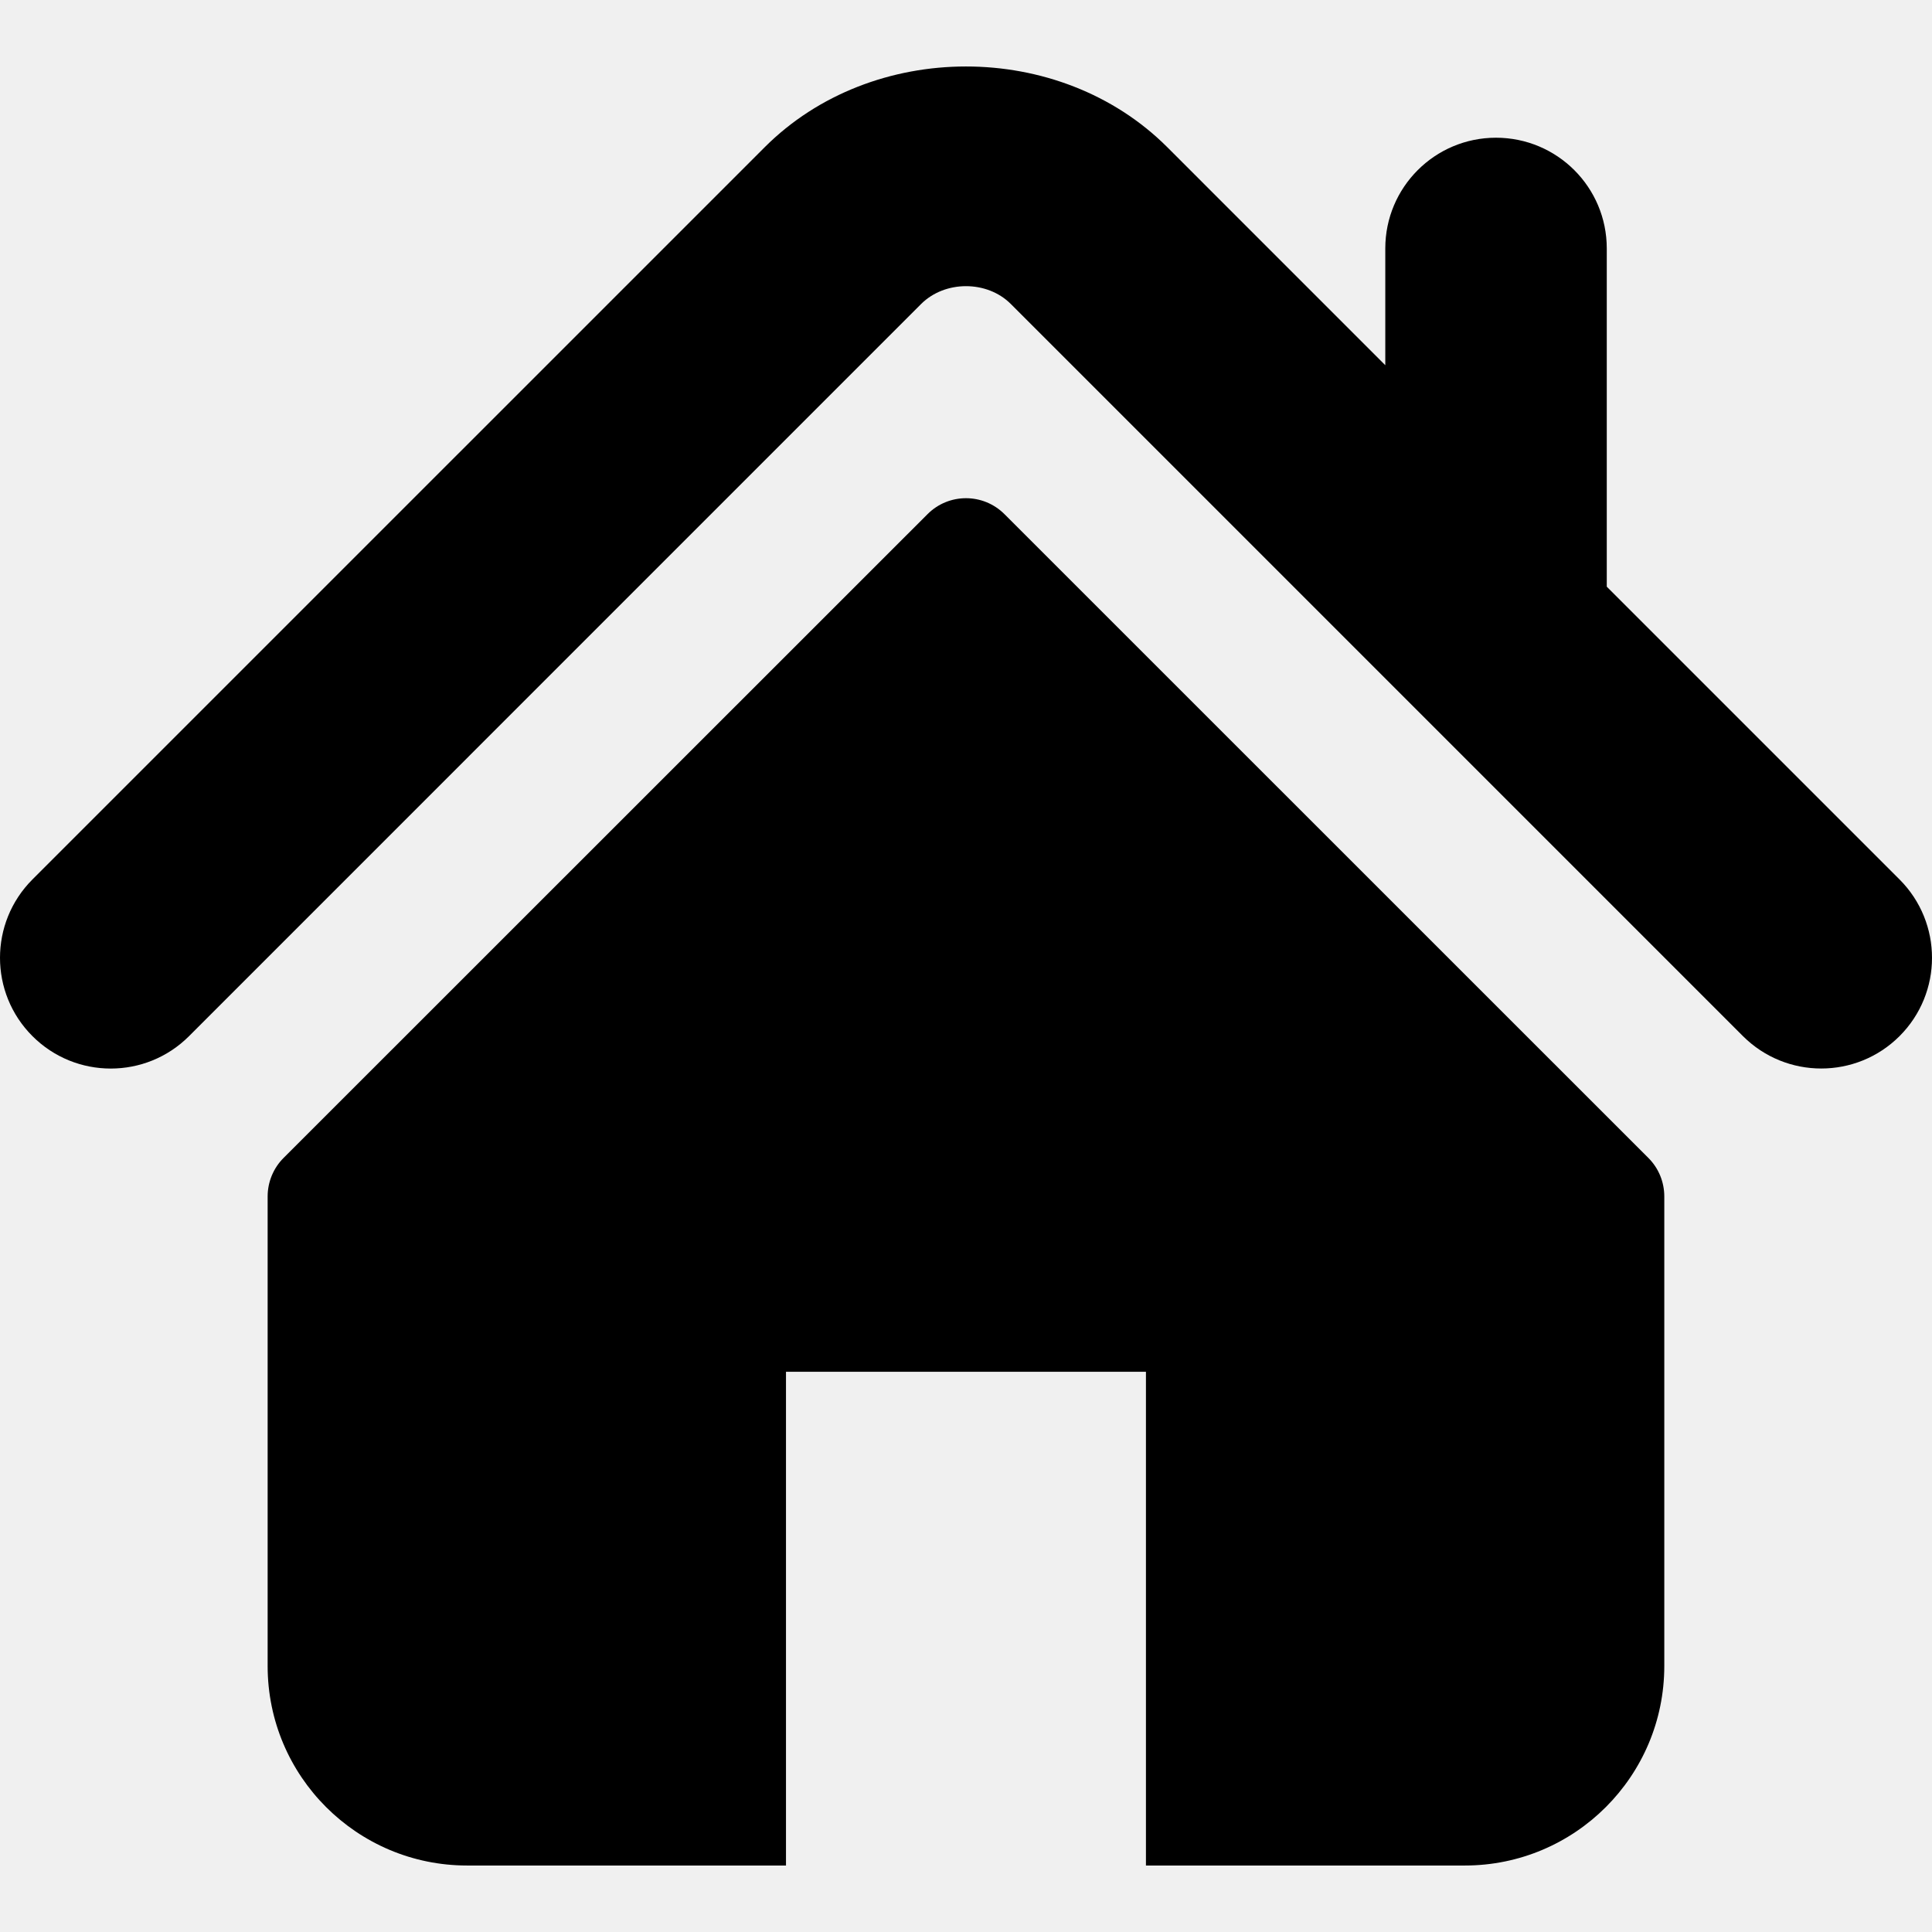
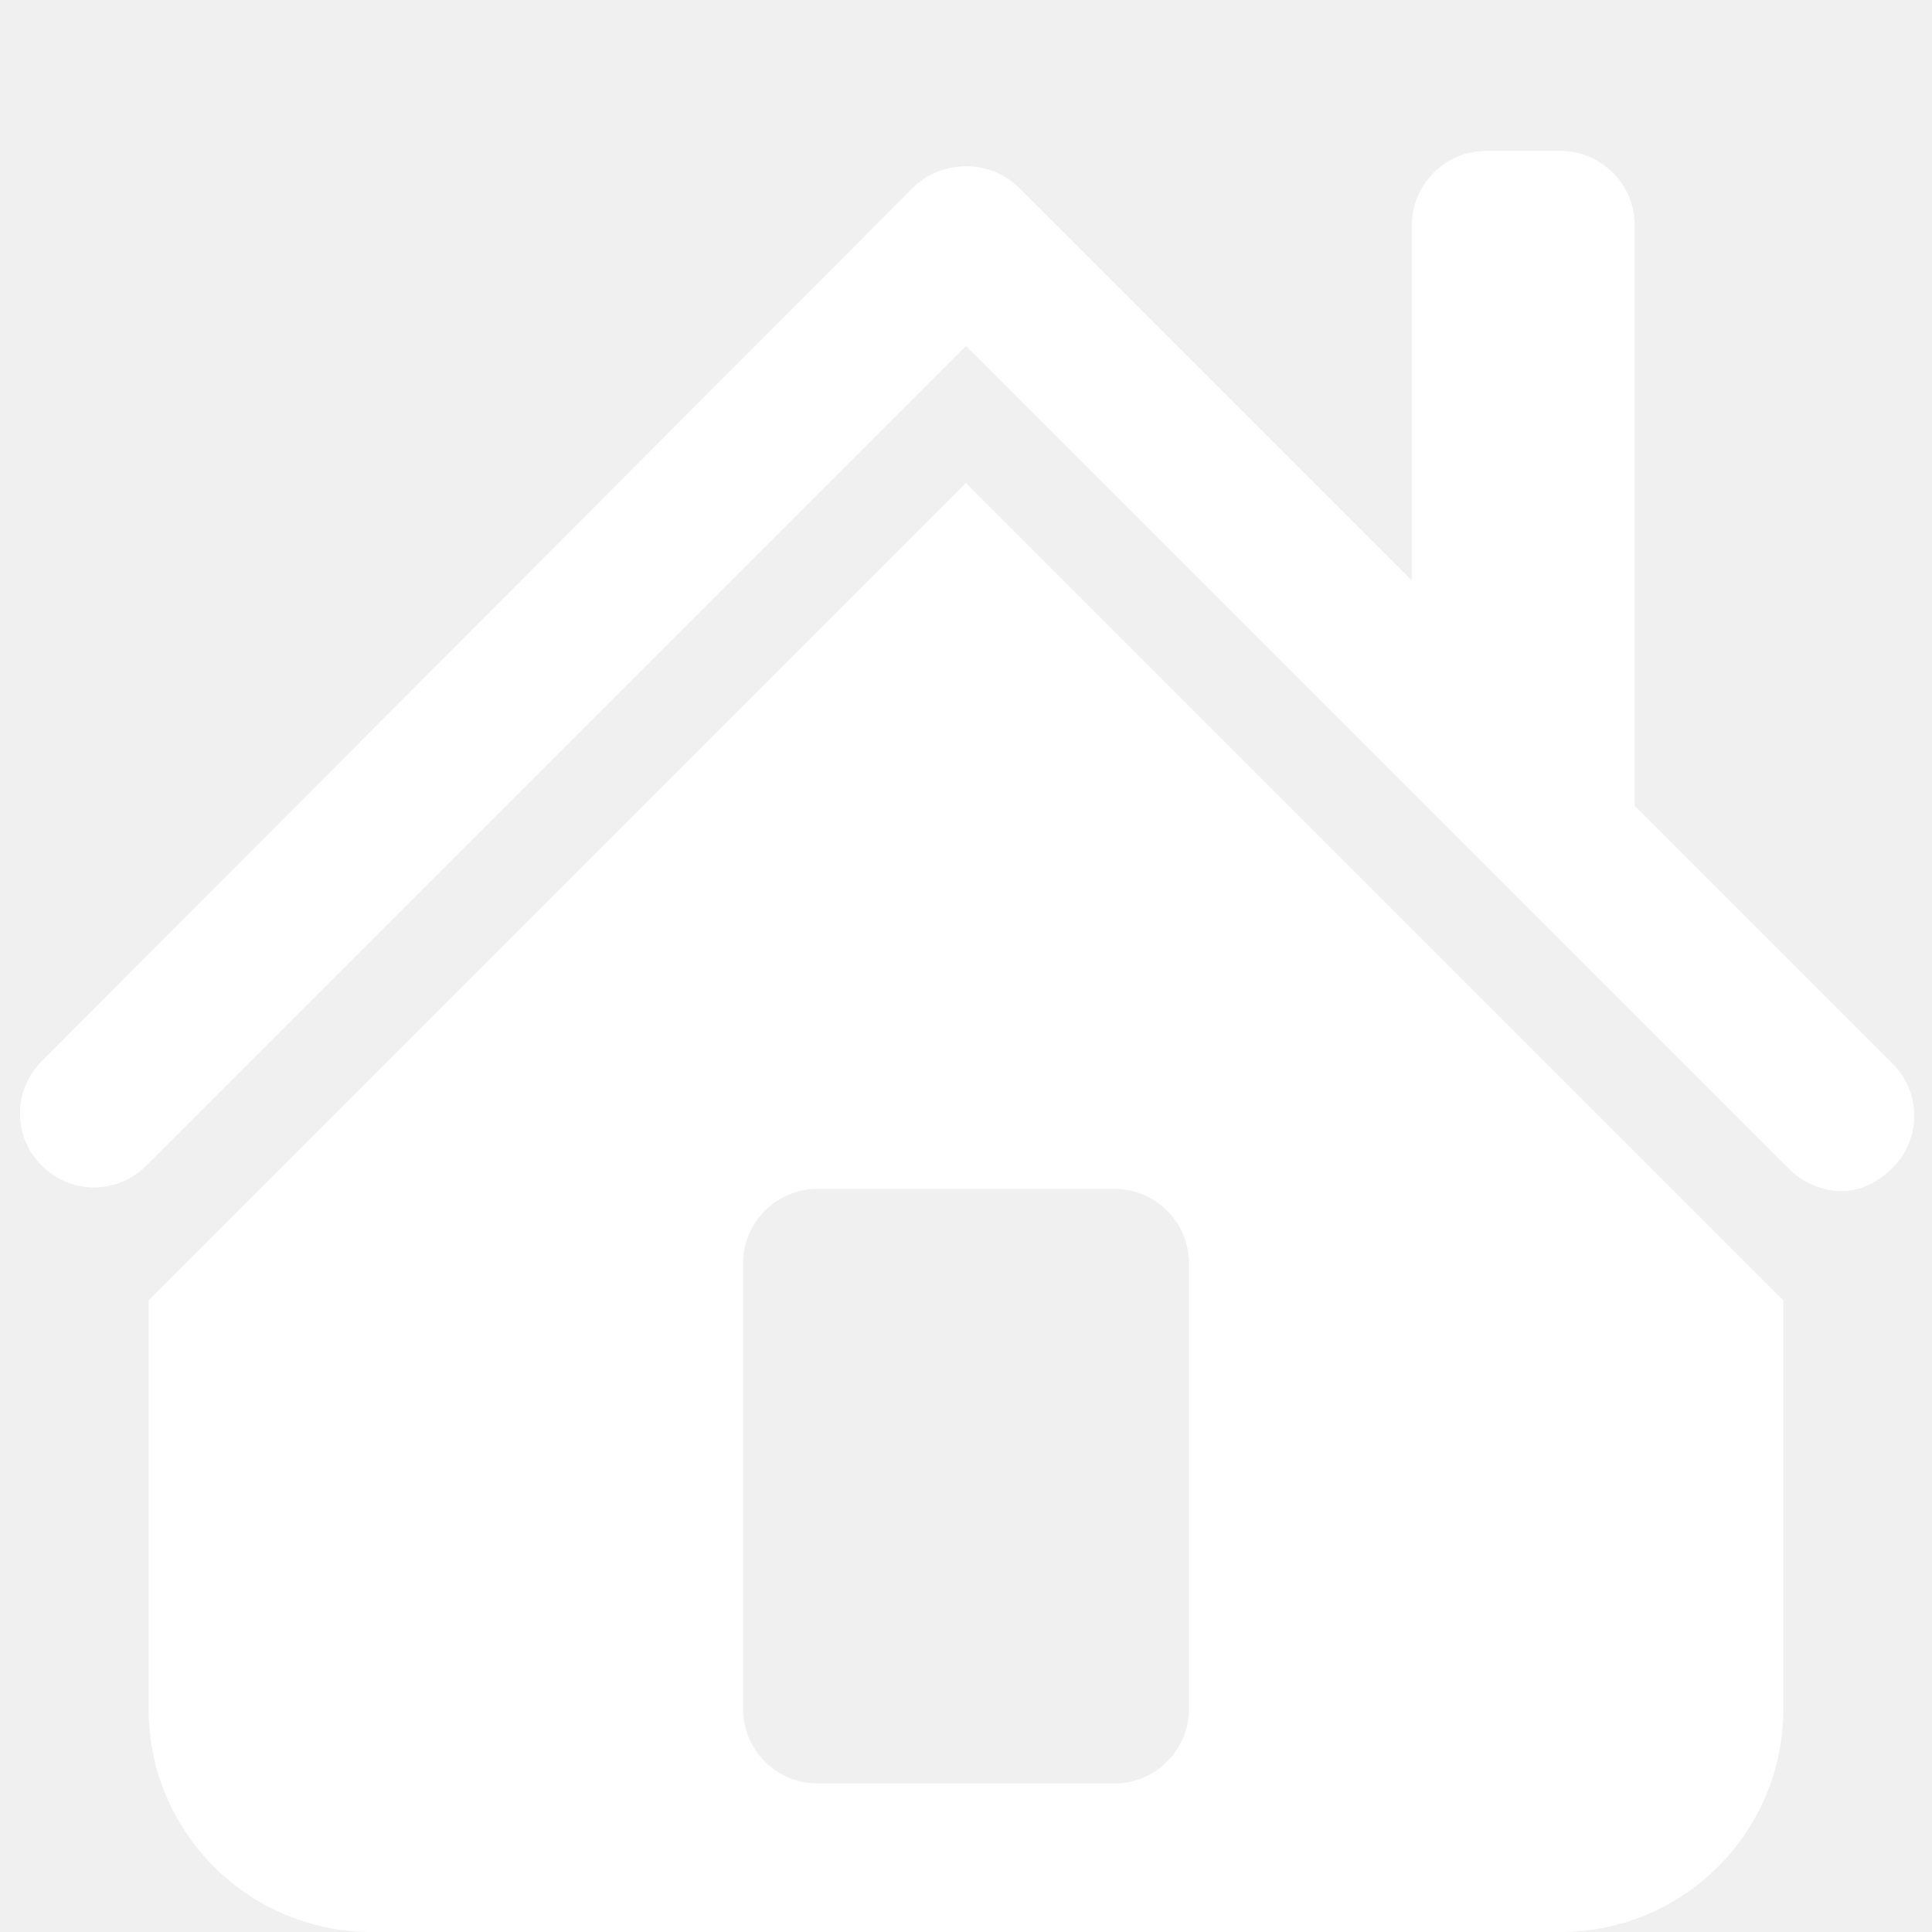
- <svg xmlns="http://www.w3.org/2000/svg" fill="#000000" version="1.1" id="Capa_1" width="800px" height="800px" viewBox="0 0 495.398 495.398" xml:space="preserve">
-   <g>
-     <g>
-       <g>
-         <path d="M487.083,225.514l-75.08-75.08V63.704c0-15.682-12.708-28.391-28.413-28.391c-15.669,0-28.377,12.709-28.377,28.391     v29.941L299.31,37.74c-27.639-27.624-75.694-27.575-103.27,0.05L8.312,225.514c-11.082,11.104-11.082,29.071,0,40.158     c11.087,11.101,29.089,11.101,40.172,0l187.71-187.729c6.115-6.083,16.893-6.083,22.976-0.018l187.742,187.747     c5.567,5.551,12.825,8.312,20.081,8.312c7.271,0,14.541-2.764,20.091-8.312C498.17,254.586,498.17,236.619,487.083,225.514z" />
-         <path d="M257.561,131.836c-5.454-5.451-14.285-5.451-19.723,0L72.712,296.913c-2.607,2.606-4.085,6.164-4.085,9.877v120.401     c0,28.253,22.908,51.16,51.16,51.16h81.754v-126.61h92.299v126.61h81.755c28.251,0,51.159-22.907,51.159-51.159V306.79     c0-3.713-1.465-7.271-4.085-9.877L257.561,131.836z" />
-       </g>
+ <svg xmlns="http://www.w3.org/2000/svg" viewBox="0,0,256,256" width="26px" height="26px">
+   <g fill="#ffffff" fill-rule="nonzero" stroke="none" stroke-width="1" stroke-linecap="butt" stroke-linejoin="miter" stroke-miterlimit="10" stroke-dasharray="" stroke-dashoffset="0" font-family="none" font-weight="none" font-size="none" text-anchor="none" style="mix-blend-mode: normal">
+     <g transform="scale(9.84615,9.84615)">
+       <path d="M20,2.031c-0.551,0 -1,0.449 -1,1v4.781l-5.281,-5.281c-0.391,-0.391 -1.047,-0.391 -1.438,0l-11.719,11.75c-0.391,0.391 -0.391,1.016 0,1.406c0.391,0.391 1.016,0.391 1.406,0l11.031,-11.031l11.062,11.062c0.195,0.195 0.461,0.312 0.719,0.312c0.258,0 0.492,-0.117 0.688,-0.312c0.391,-0.391 0.391,-1.016 0,-1.406l-3.469,-3.469v-7.812c0,-0.551 -0.449,-1 -1,-1zM13,6.5l-11,11v5.5c0,1.656 1.344,3 3,3h16c1.656,0 3,-1.344 3,-3v-5.5zM11,16h4c0.551,0 1,0.449 1,1v6c0,0.551 -0.449,1 -1,1h-4c-0.551,0 -1,-0.449 -1,-1v-6c0,-0.551 0.449,-1 1,-1z" />
    </g>
  </g>
</svg>
